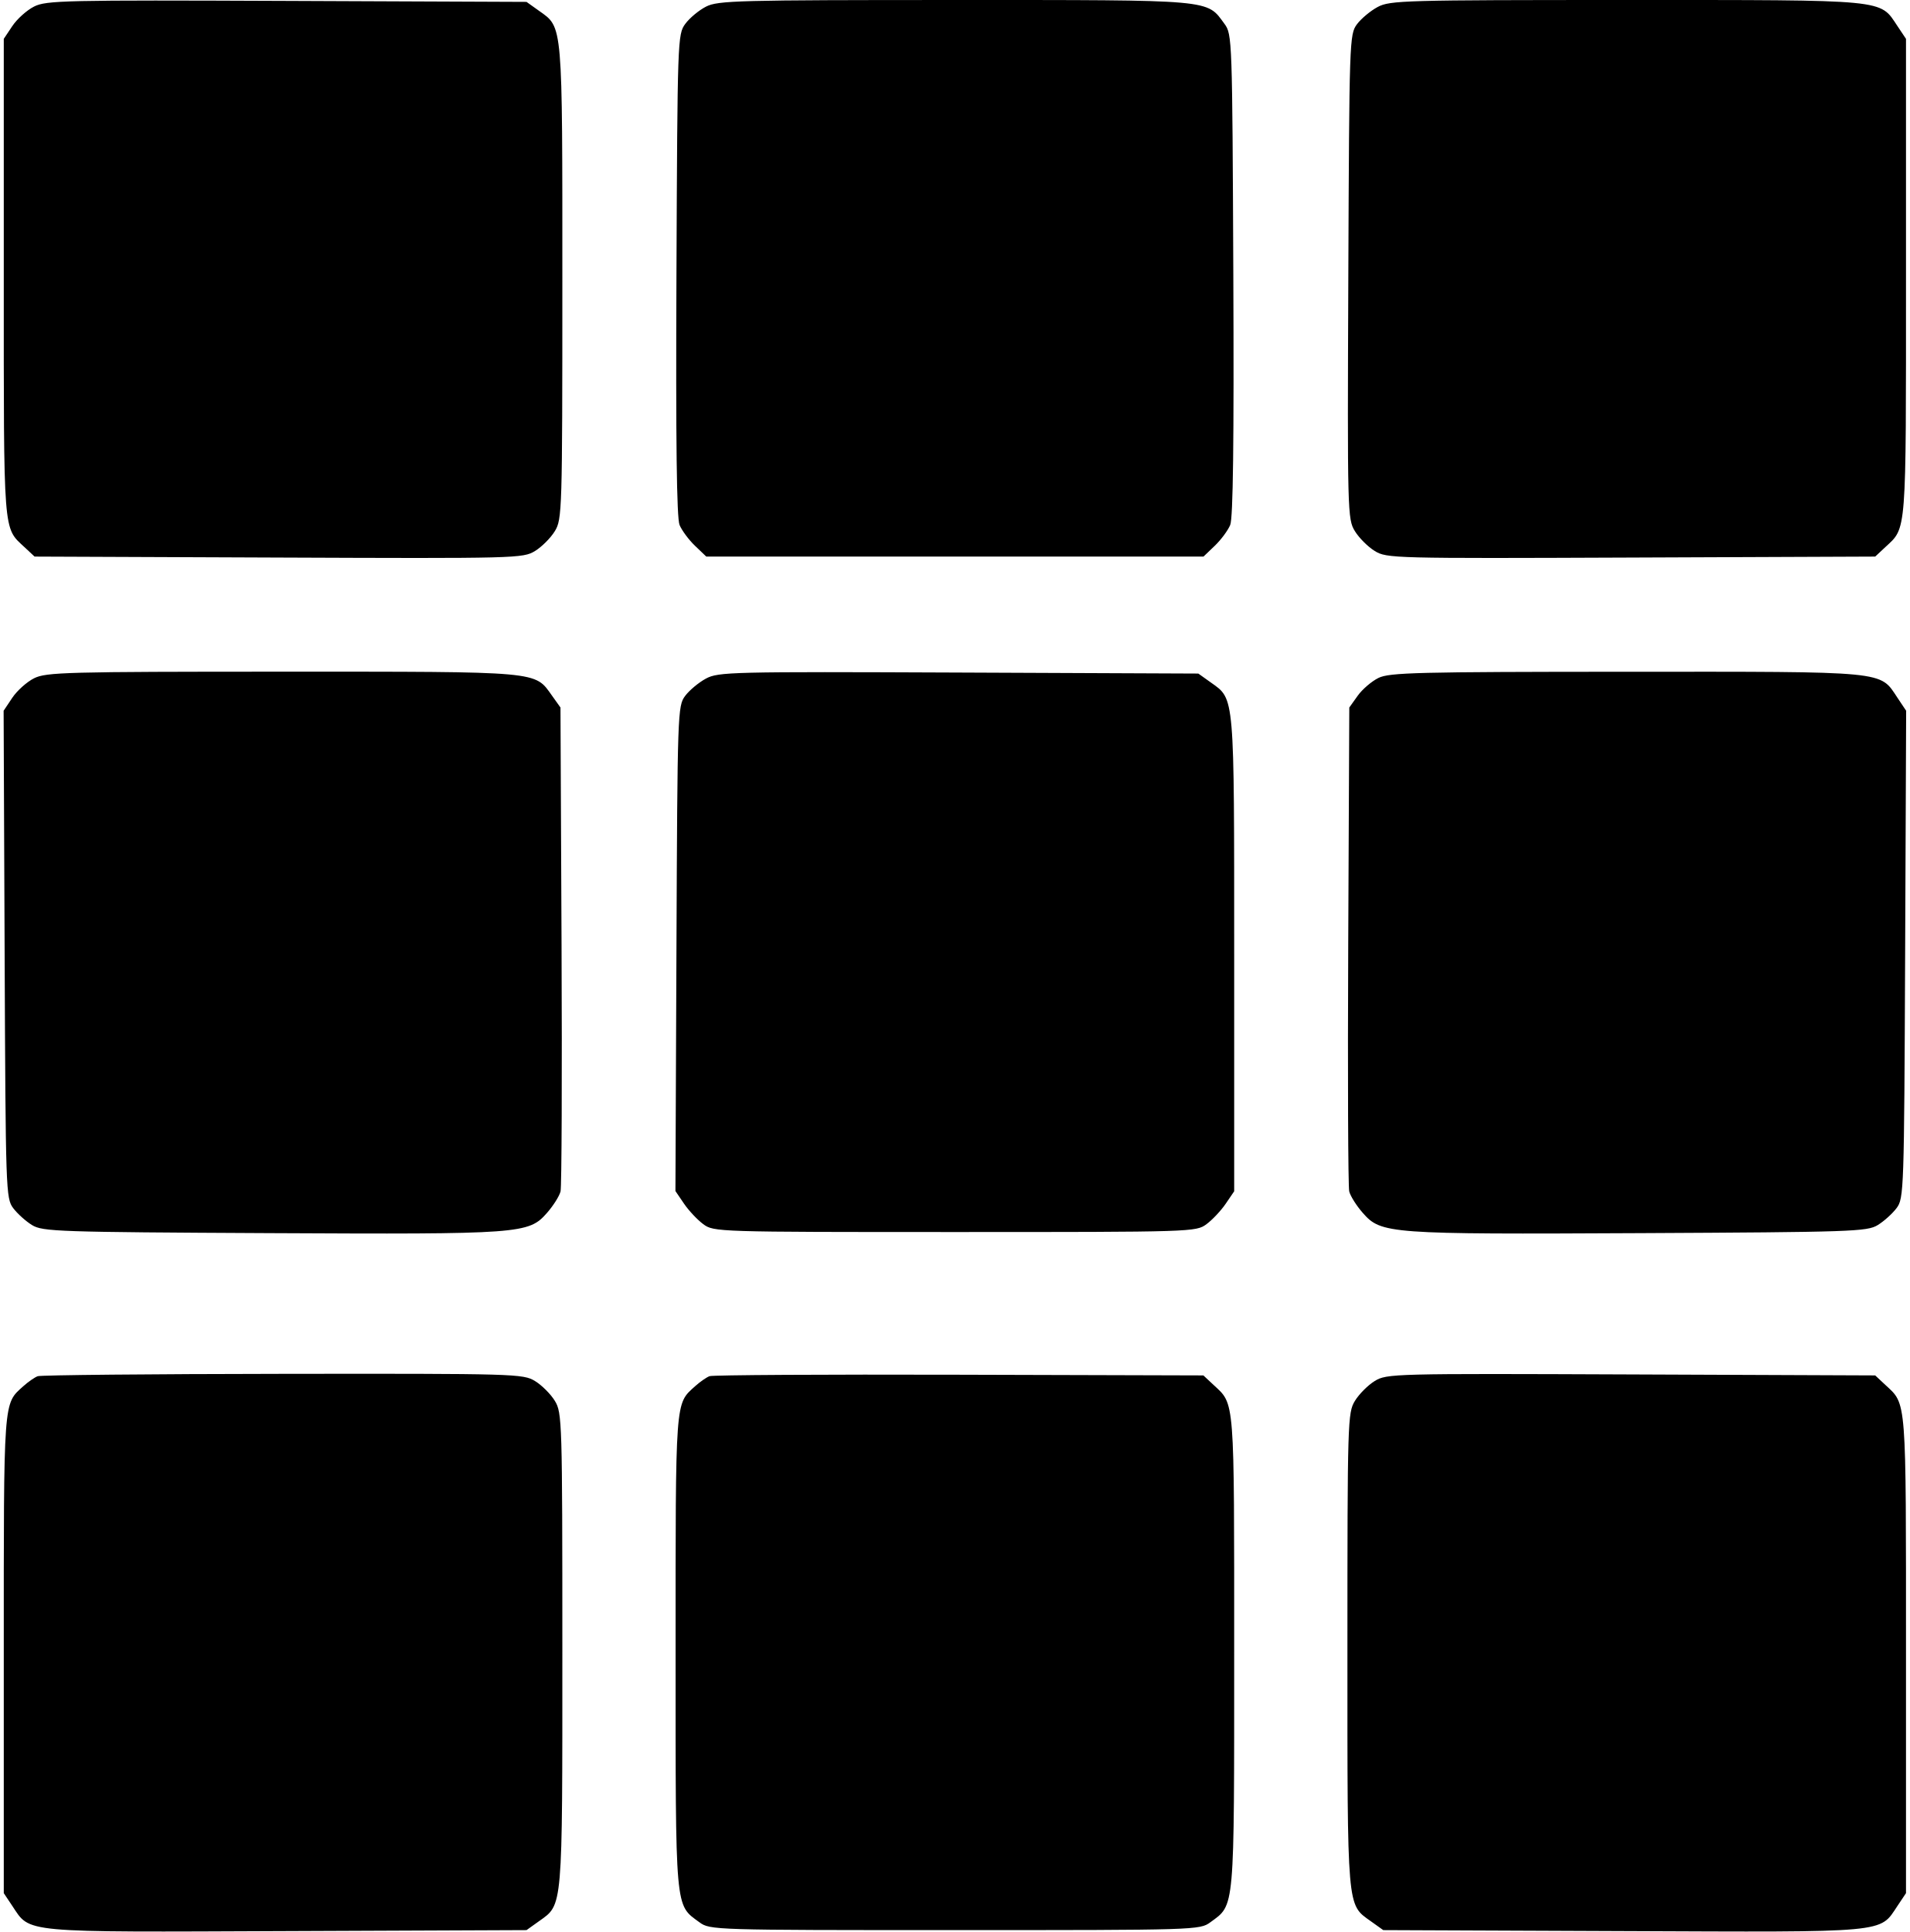
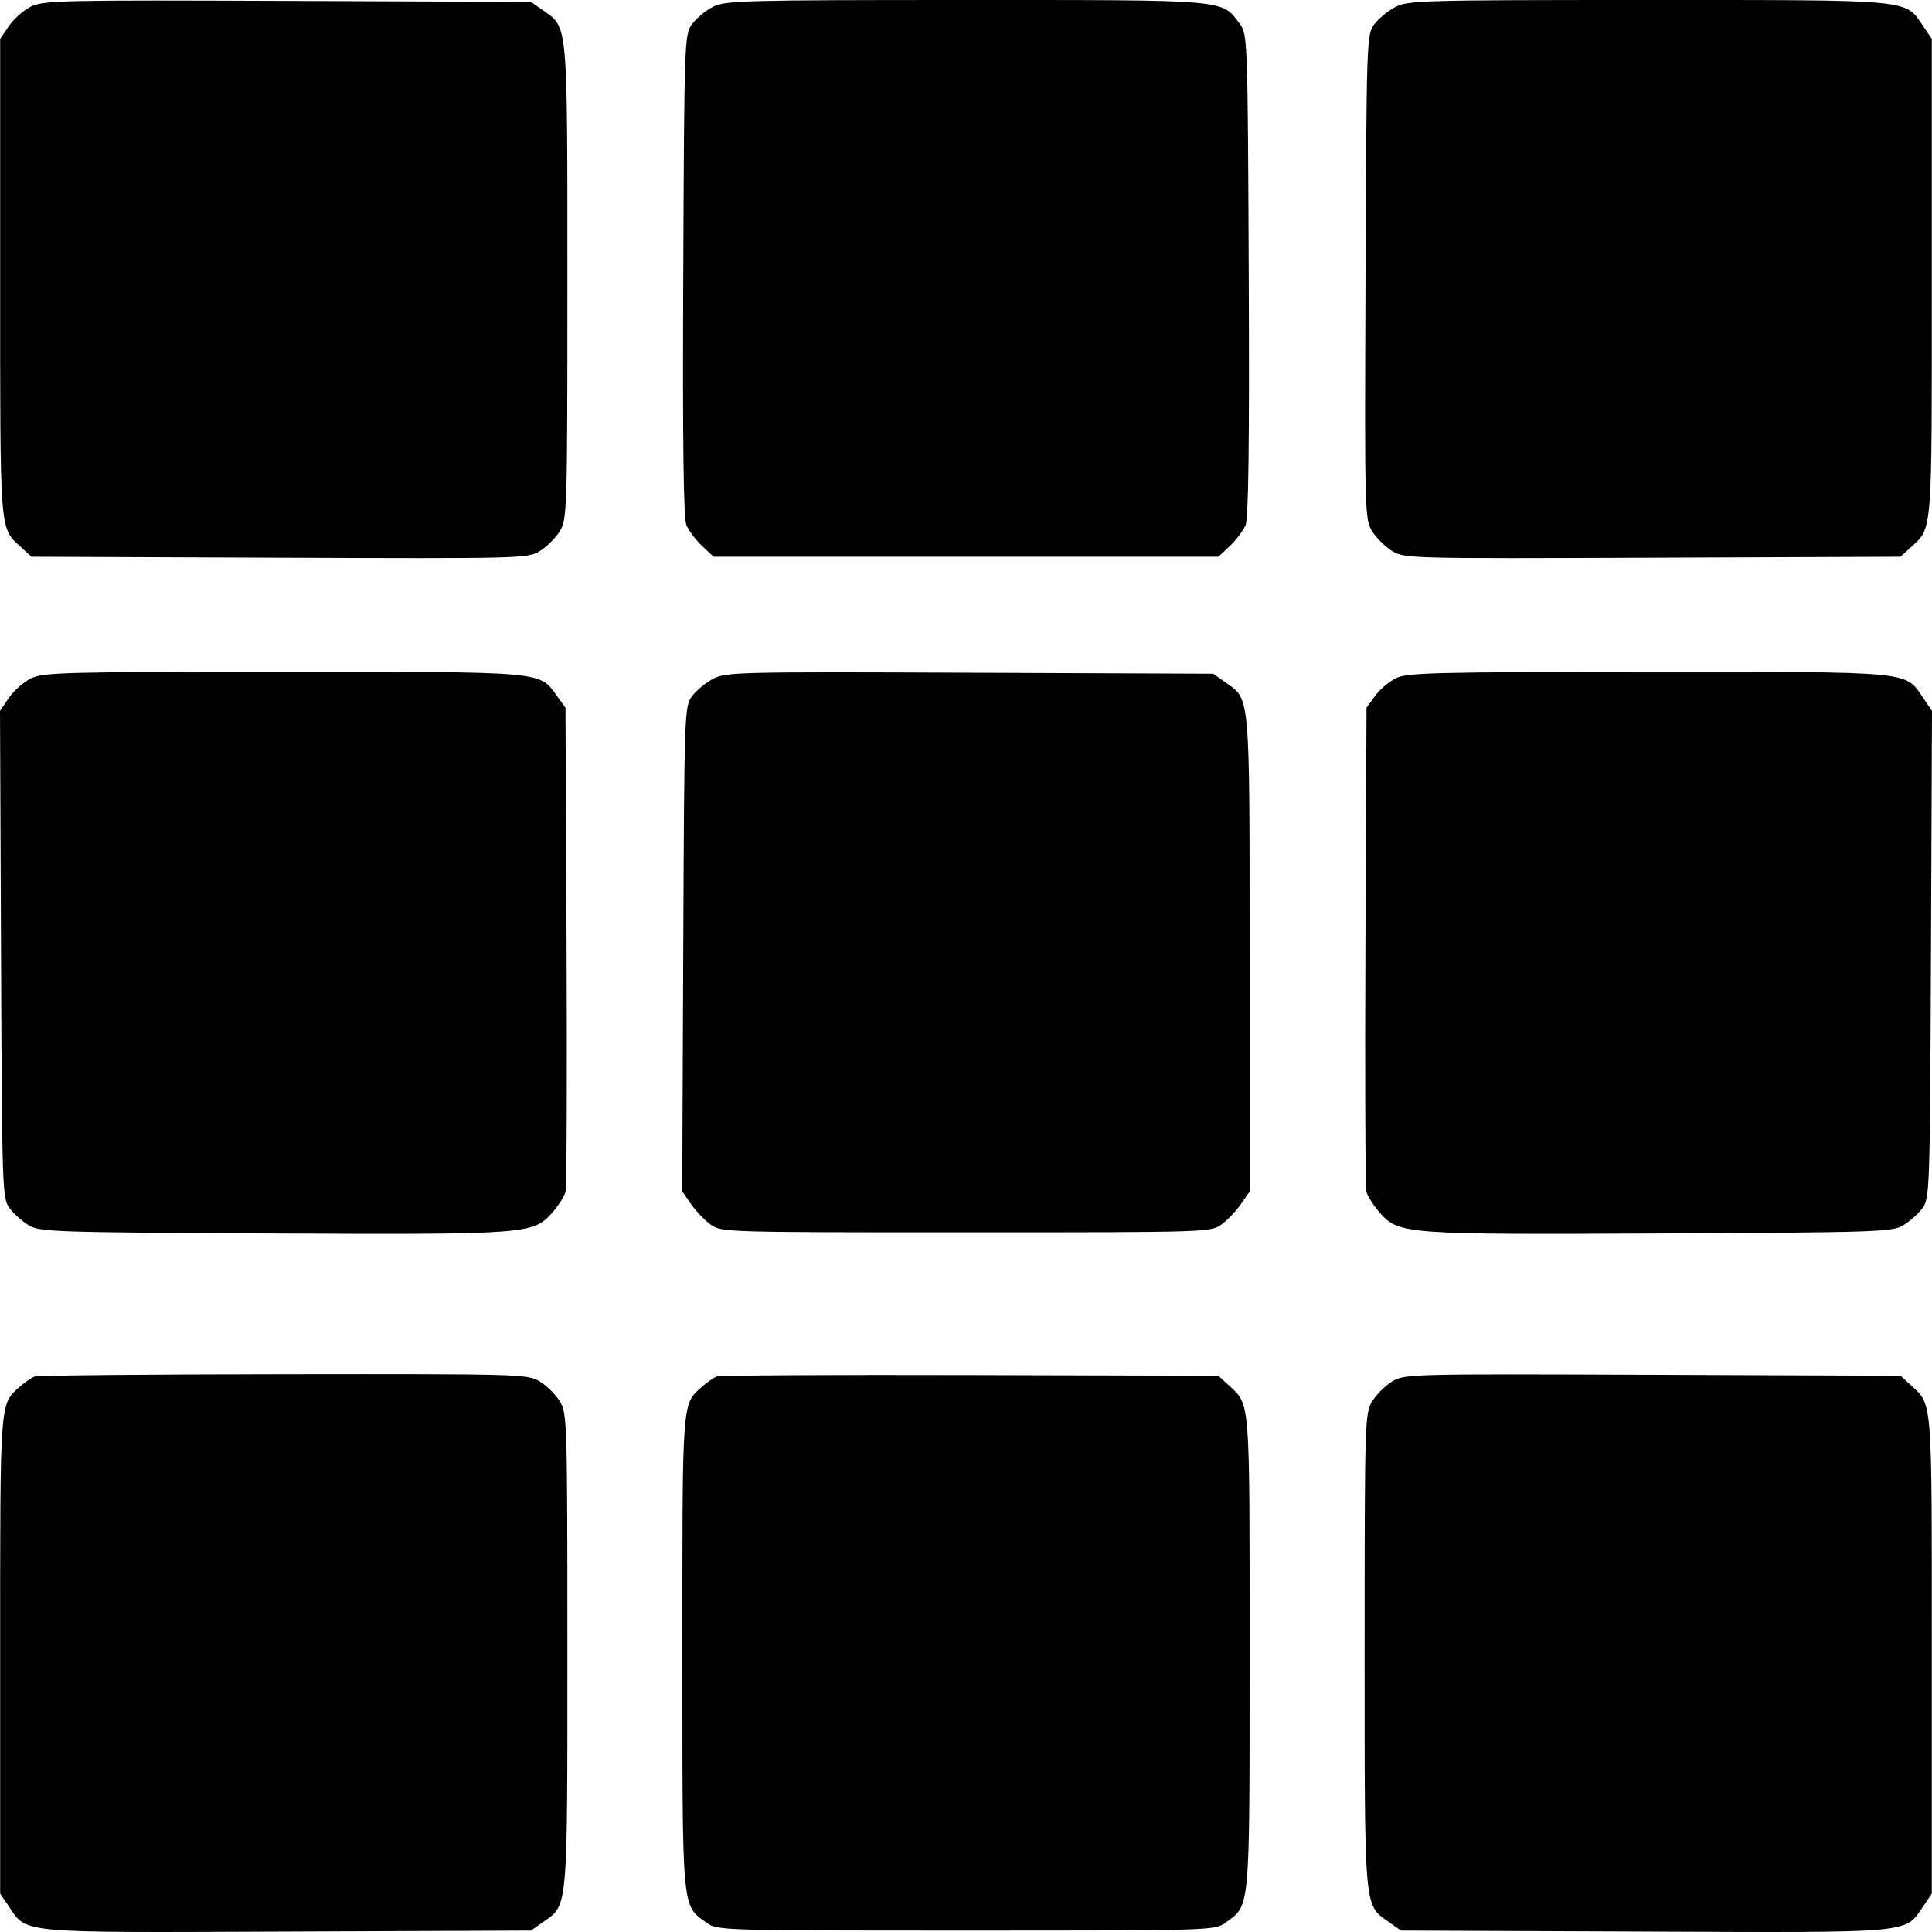
- <svg xmlns="http://www.w3.org/2000/svg" width="506" height="512" viewBox="0 0 506 512" fill="none">
-   <path fill-rule="evenodd" clip-rule="evenodd" d="M9.02 1.74C7.106 2.708 4.518 5.029 3.27 6.898L1 10.296V73.698C1 142.357 0.794 139.682 6.485 145L9.16 147.5L73.83 147.758C136.975 148.011 138.577 147.97 141.759 146.018C143.552 144.918 145.912 142.552 147.005 140.759C148.932 137.599 148.993 135.601 148.996 74.718C149 5.647 149.149 7.381 142.863 2.899L139.5 0.5L76 0.24C17.061 -0.002 12.25 0.106 9.02 1.74ZM187.071 1.752C185.185 2.713 182.71 4.77 181.571 6.323C179.535 9.098 179.495 10.21 179.228 72.813C179.038 117.233 179.287 137.279 180.051 139.122C180.653 140.576 182.492 143.055 184.138 144.633L187.131 147.5H253H318.869L321.862 144.633C323.508 143.055 325.347 140.576 325.949 139.122C326.713 137.279 326.962 117.233 326.772 72.813C326.505 10.21 326.465 9.098 324.429 6.323C319.639 -0.206 322.002 0.003 253 0.003C195.471 0.003 190.227 0.142 187.071 1.752ZM365.017 1.851C363.118 2.87 360.65 4.927 359.532 6.424C357.545 9.085 357.494 10.574 357.242 73.323C356.989 135.976 357.03 137.577 358.982 140.759C360.082 142.552 362.448 144.918 364.241 146.018C367.423 147.97 369.025 148.011 432.17 147.758L496.84 147.5L499.515 145C505.206 139.682 505 142.357 505 73.698V10.296L502.73 6.898C497.949 -0.259 500.677 0.003 430.984 0.002C372.049 7.10192e-06 368.271 0.106 365.017 1.851ZM9.02 179.752C7.106 180.713 4.509 183.043 3.249 184.929L0.958 188.358L1.229 252.929C1.493 315.724 1.555 317.573 3.5 320.166C4.6 321.632 6.85 323.657 8.5 324.666C11.307 326.382 15.357 326.519 71.378 326.794C138.233 327.123 140.045 326.991 144.935 321.421C146.605 319.519 148.218 316.959 148.519 315.732C148.82 314.504 148.939 285.15 148.784 250.5L148.5 187.5L146.27 184.373C141.585 177.806 143.761 178 74.849 178.002C17.486 178.003 12.222 178.143 9.02 179.752ZM187.032 179.836C185.125 180.863 182.65 182.927 181.532 184.424C179.545 187.085 179.494 188.584 179.229 251.393L178.958 315.641L181.229 318.979C182.478 320.814 184.77 323.257 186.323 324.408C189.119 326.479 189.778 326.5 253 326.5C316.222 326.5 316.881 326.479 319.677 324.408C321.23 323.257 323.512 320.828 324.75 319.01L327 315.704V252.82C327 183.638 327.149 185.382 320.863 180.899L317.5 178.5L254 178.234C193.628 177.982 190.329 178.061 187.032 179.836ZM365.218 179.663C363.413 180.553 360.938 182.68 359.718 184.39L357.5 187.5L357.216 250.5C357.061 285.15 357.18 314.504 357.481 315.732C357.782 316.959 359.395 319.519 361.065 321.421C365.955 326.991 367.767 327.123 434.622 326.794C490.643 326.519 494.693 326.382 497.5 324.666C499.15 323.657 501.4 321.632 502.5 320.166C504.445 317.573 504.507 315.724 504.771 252.929L505.042 188.358L502.751 184.929C497.944 177.734 500.714 178.001 431 178.024C375.473 178.043 368.134 178.226 365.218 179.663ZM10 364.706C9.175 365.008 7.445 366.21 6.155 367.377C0.852 372.178 1 370.141 1 438.302V501.704L3.27 505.102C8.094 512.323 5.119 512.051 76 511.76L139.5 511.5L142.863 509.101C149.149 504.619 149 506.353 148.996 437.282C148.993 376.399 148.932 374.401 147.005 371.241C145.912 369.448 143.552 367.088 141.759 365.995C138.594 364.065 136.673 364.01 75 364.083C40.075 364.124 10.825 364.405 10 364.706ZM188 364.695C187.175 365.003 185.445 366.21 184.155 367.377C178.854 372.175 179 370.19 179.002 437.7C179.003 507.035 178.792 504.638 185.323 509.429C188.11 511.473 188.98 511.5 253 511.5C317.02 511.5 317.89 511.473 320.677 509.429C327.208 504.638 326.997 507.035 326.998 437.7C327 369.695 327.203 372.316 321.515 367L318.84 364.5L254.17 364.318C218.601 364.218 188.825 364.388 188 364.695ZM364.241 365.982C362.448 367.082 360.088 369.448 358.995 371.241C357.068 374.401 357.007 376.399 357.004 437.282C357 506.353 356.851 504.619 363.137 509.101L366.5 511.5L430 511.76C500.881 512.051 497.906 512.323 502.73 505.102L505 501.704V438.302C505 369.643 505.206 372.318 499.515 367L496.84 364.5L432.17 364.242C369.025 363.989 367.423 364.03 364.241 365.982Z" fill="black" />
+ <svg xmlns="http://www.w3.org/2000/svg" width="300" height="300" viewBox="0 0 300 300" fill="none">
+   <path fill-rule="evenodd" clip-rule="evenodd" d="M4.798 1.019C3.659 1.587 2.119 2.947 1.376 4.042L0.025 6.034V43.193C0.025 83.433 -0.098 81.865 3.289 84.982L4.881 86.447L43.369 86.598C80.949 86.746 81.902 86.722 83.796 85.578C84.863 84.934 86.268 83.547 86.918 82.496C88.065 80.644 88.101 79.473 88.103 43.791C88.106 3.309 88.194 4.325 84.453 1.698L82.452 0.292L44.66 0.14C9.584 -0.002 6.72 0.062 4.798 1.019ZM110.763 1.026C109.641 1.589 108.168 2.795 107.49 3.705C106.278 5.332 106.254 5.983 106.095 42.674C105.982 68.708 106.131 80.457 106.585 81.537C106.943 82.389 108.038 83.842 109.018 84.767L110.799 86.447H150H189.201L190.982 84.767C191.962 83.842 193.057 82.389 193.415 81.537C193.869 80.457 194.018 68.708 193.905 42.674C193.746 5.983 193.722 5.332 192.51 3.705C189.659 -0.121 191.066 0.001 150 0.001C115.762 0.001 112.641 0.083 110.763 1.026ZM216.666 1.084C215.536 1.681 214.067 2.887 213.401 3.764C212.219 5.324 212.188 6.197 212.038 42.973C211.888 79.693 211.912 80.631 213.074 82.496C213.729 83.547 215.137 84.934 216.204 85.578C218.098 86.722 219.051 86.746 256.631 86.598L295.119 86.447L296.711 84.982C300.098 81.865 299.975 83.433 299.975 43.193V6.034L298.624 4.042C295.779 -0.152 297.402 0.001 255.925 0.001C220.851 -0.001 218.602 0.062 216.666 1.084ZM4.798 105.349C3.659 105.912 2.113 107.278 1.363 108.383L0 110.393L0.161 148.237C0.318 185.04 0.355 186.124 1.513 187.644C2.167 188.503 3.507 189.69 4.489 190.281C6.159 191.287 8.569 191.367 41.91 191.528C81.698 191.721 82.776 191.644 85.686 188.379C86.68 187.265 87.64 185.764 87.819 185.045C87.998 184.325 88.069 167.121 87.977 146.814L87.808 109.89L86.481 108.058C83.693 104.209 84.988 104.322 43.975 104.324C9.836 104.324 6.704 104.406 4.798 105.349ZM110.74 105.398C109.605 106 108.132 107.21 107.467 108.087C106.284 109.647 106.254 110.526 106.096 147.337L105.935 184.992L107.286 186.948C108.03 188.023 109.394 189.455 110.318 190.13C111.982 191.344 112.374 191.356 150 191.356C187.626 191.356 188.018 191.344 189.682 190.13C190.606 189.455 191.964 188.032 192.701 186.966L194.04 185.029V148.173C194.04 107.627 194.129 108.649 190.388 106.022L188.386 104.615L150.595 104.46C114.665 104.312 112.702 104.358 110.74 105.398ZM216.785 105.297C215.711 105.819 214.238 107.065 213.512 108.068L212.192 109.89L212.023 146.814C211.931 167.121 212.002 184.325 212.181 185.045C212.36 185.764 213.32 187.265 214.314 188.379C217.224 191.644 218.302 191.721 258.09 191.528C291.431 191.367 293.841 191.287 295.511 190.281C296.493 189.69 297.833 188.503 298.487 187.644C299.645 186.124 299.682 185.04 299.839 148.237L300 110.393L298.637 108.383C295.776 104.167 297.424 104.323 255.935 104.337C222.888 104.348 218.521 104.455 216.785 105.297ZM5.381 213.748C4.89 213.925 3.861 214.629 3.093 215.313C-0.063 218.127 0.025 216.933 0.025 256.881V294.04L1.376 296.032C4.247 300.264 2.476 300.105 44.66 299.934L82.452 299.782L84.453 298.376C88.194 295.749 88.106 296.765 88.103 256.284C88.101 220.601 88.065 219.43 86.918 217.578C86.268 216.527 84.863 215.144 83.796 214.503C81.912 213.372 80.769 213.34 44.065 213.383C23.28 213.407 5.872 213.571 5.381 213.748ZM111.316 213.741C110.825 213.922 109.795 214.629 109.028 215.313C105.873 218.125 105.96 216.962 105.961 256.529C105.962 297.165 105.836 295.76 109.723 298.568C111.381 299.766 111.899 299.782 150 299.782C188.101 299.782 188.619 299.766 190.277 298.568C194.164 295.76 194.038 297.165 194.039 256.529C194.04 216.672 194.161 218.208 190.776 215.092L189.184 213.627L150.696 213.521C129.528 213.462 111.807 213.562 111.316 213.741ZM216.204 214.496C215.137 215.14 213.732 216.527 213.082 217.578C211.935 219.43 211.899 220.601 211.897 256.284C211.894 296.765 211.806 295.749 215.547 298.376L217.548 299.782L255.34 299.934C297.524 300.105 295.753 300.264 298.624 296.032L299.975 294.04V256.881C299.975 216.641 300.098 218.209 296.711 215.092L295.119 213.627L256.631 213.476C219.051 213.328 218.098 213.352 216.204 214.496Z" fill="black" />
</svg>
